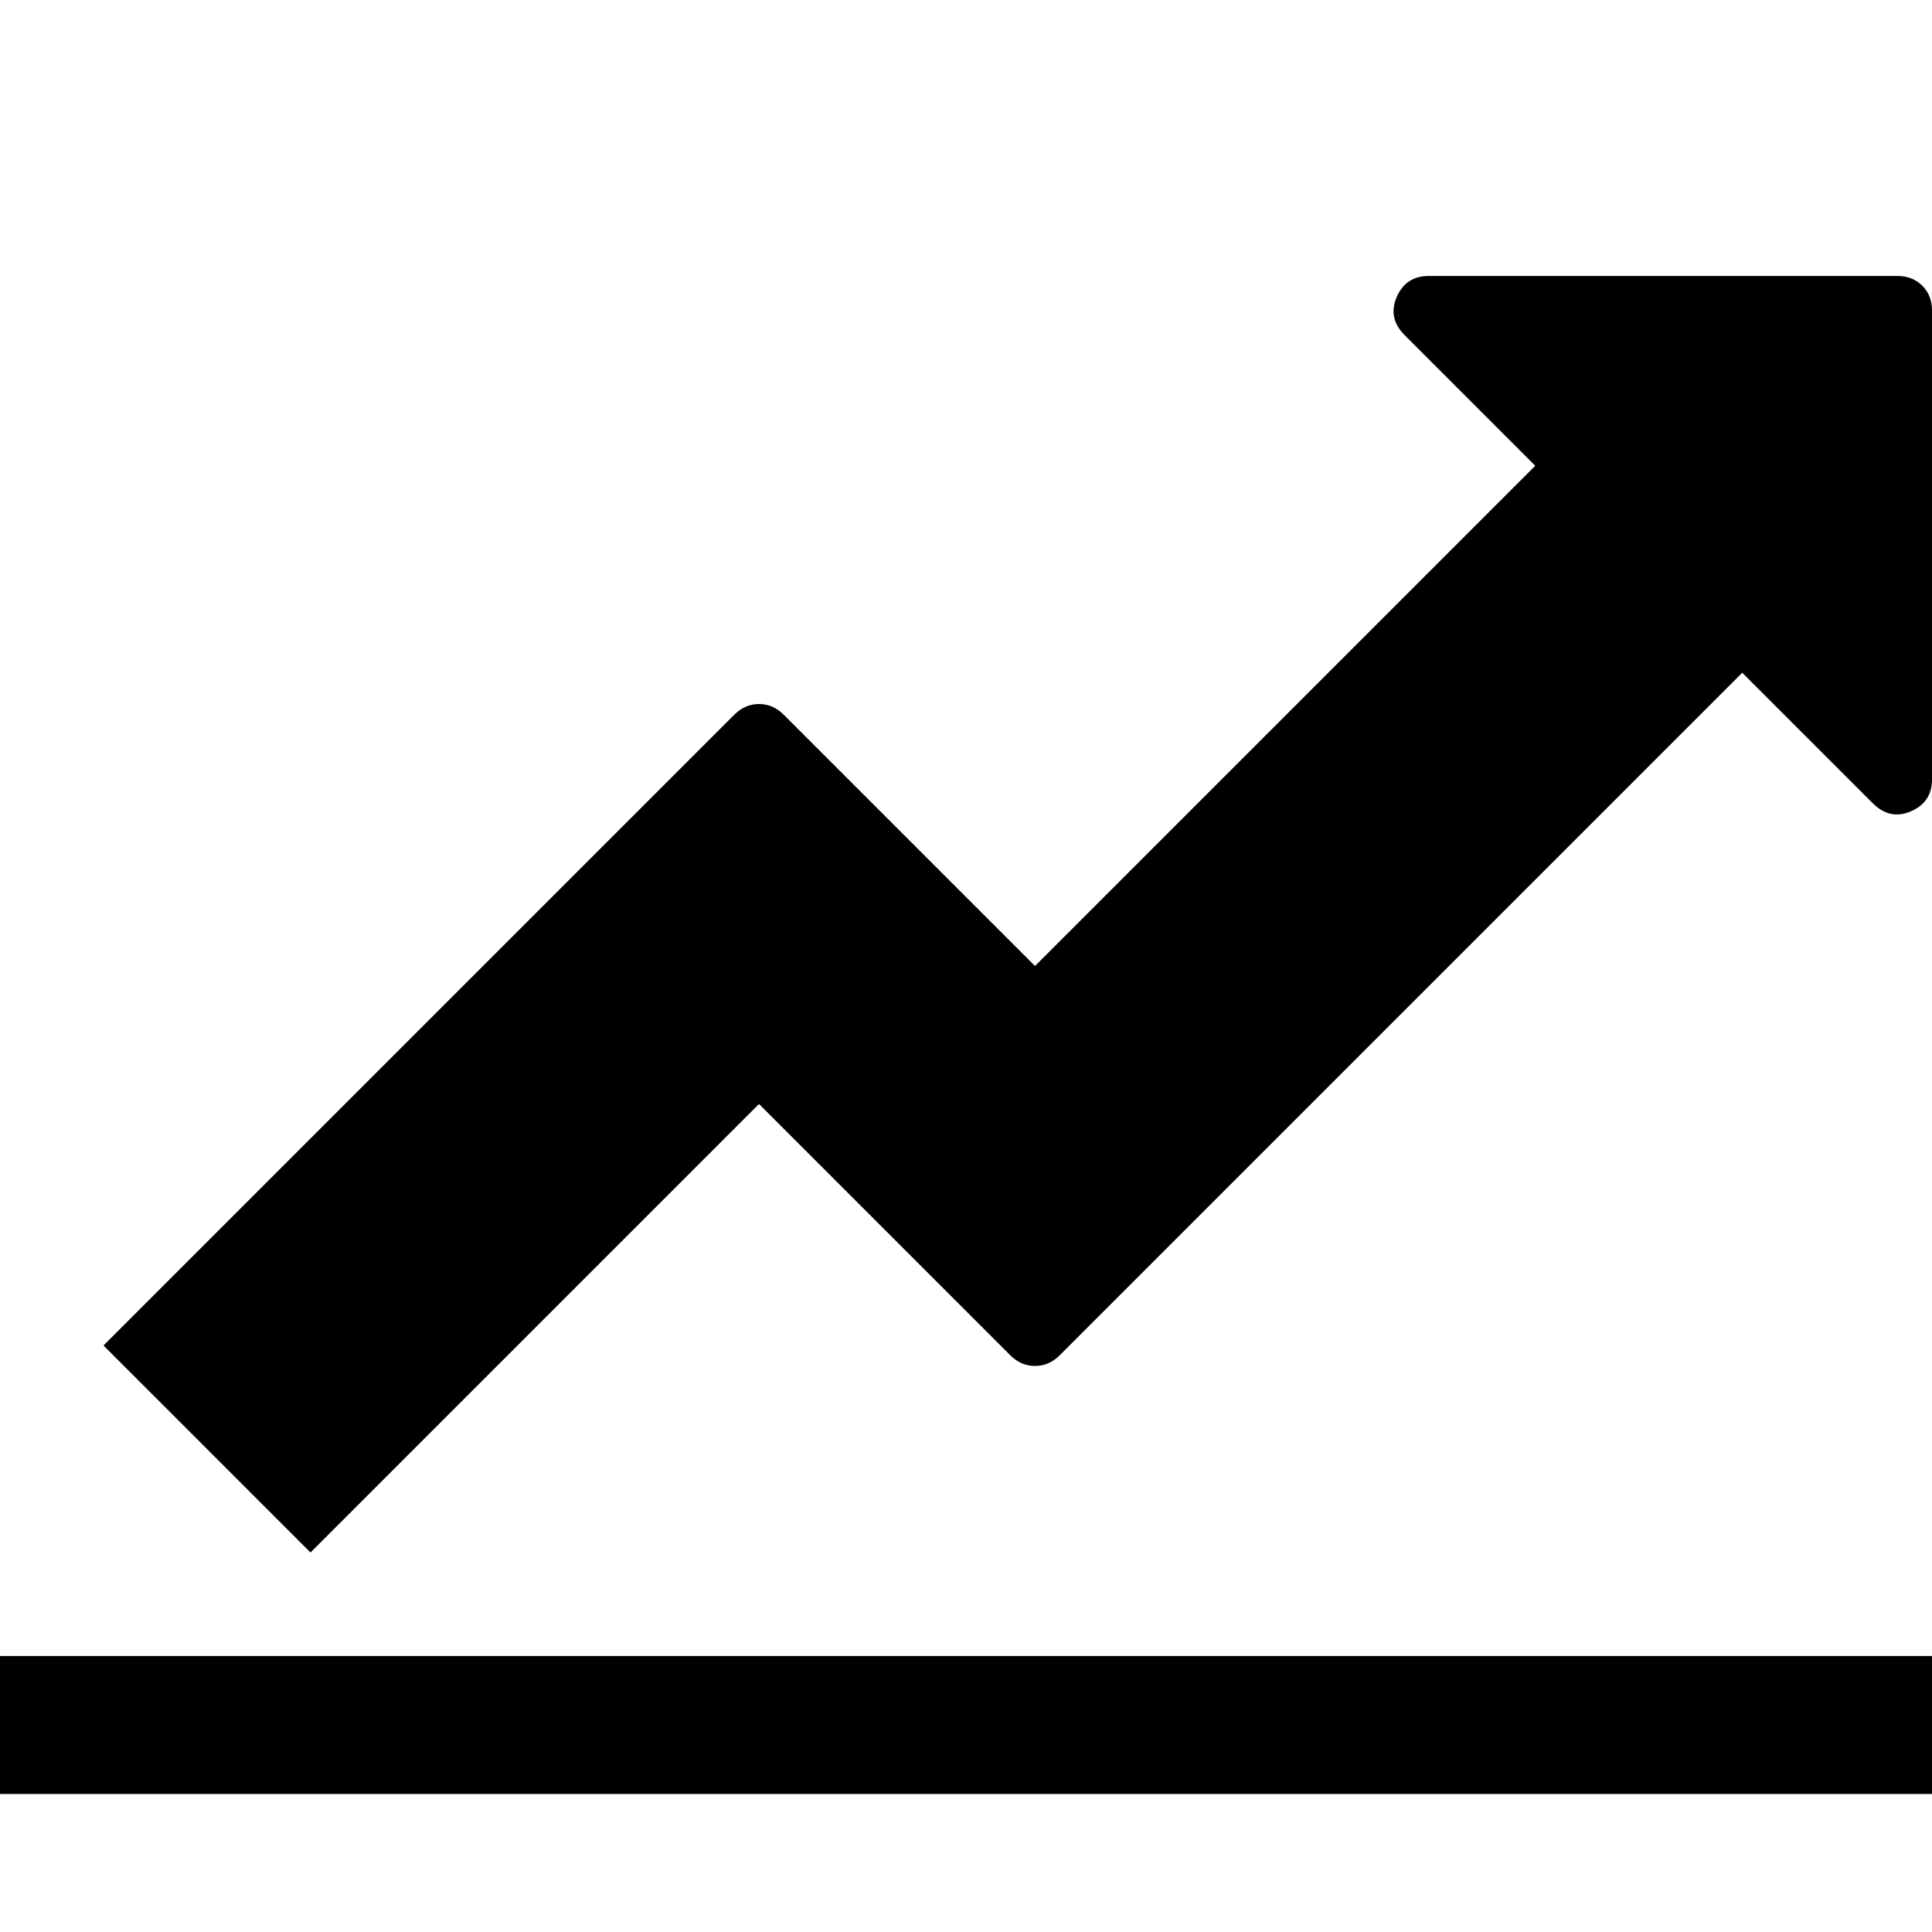
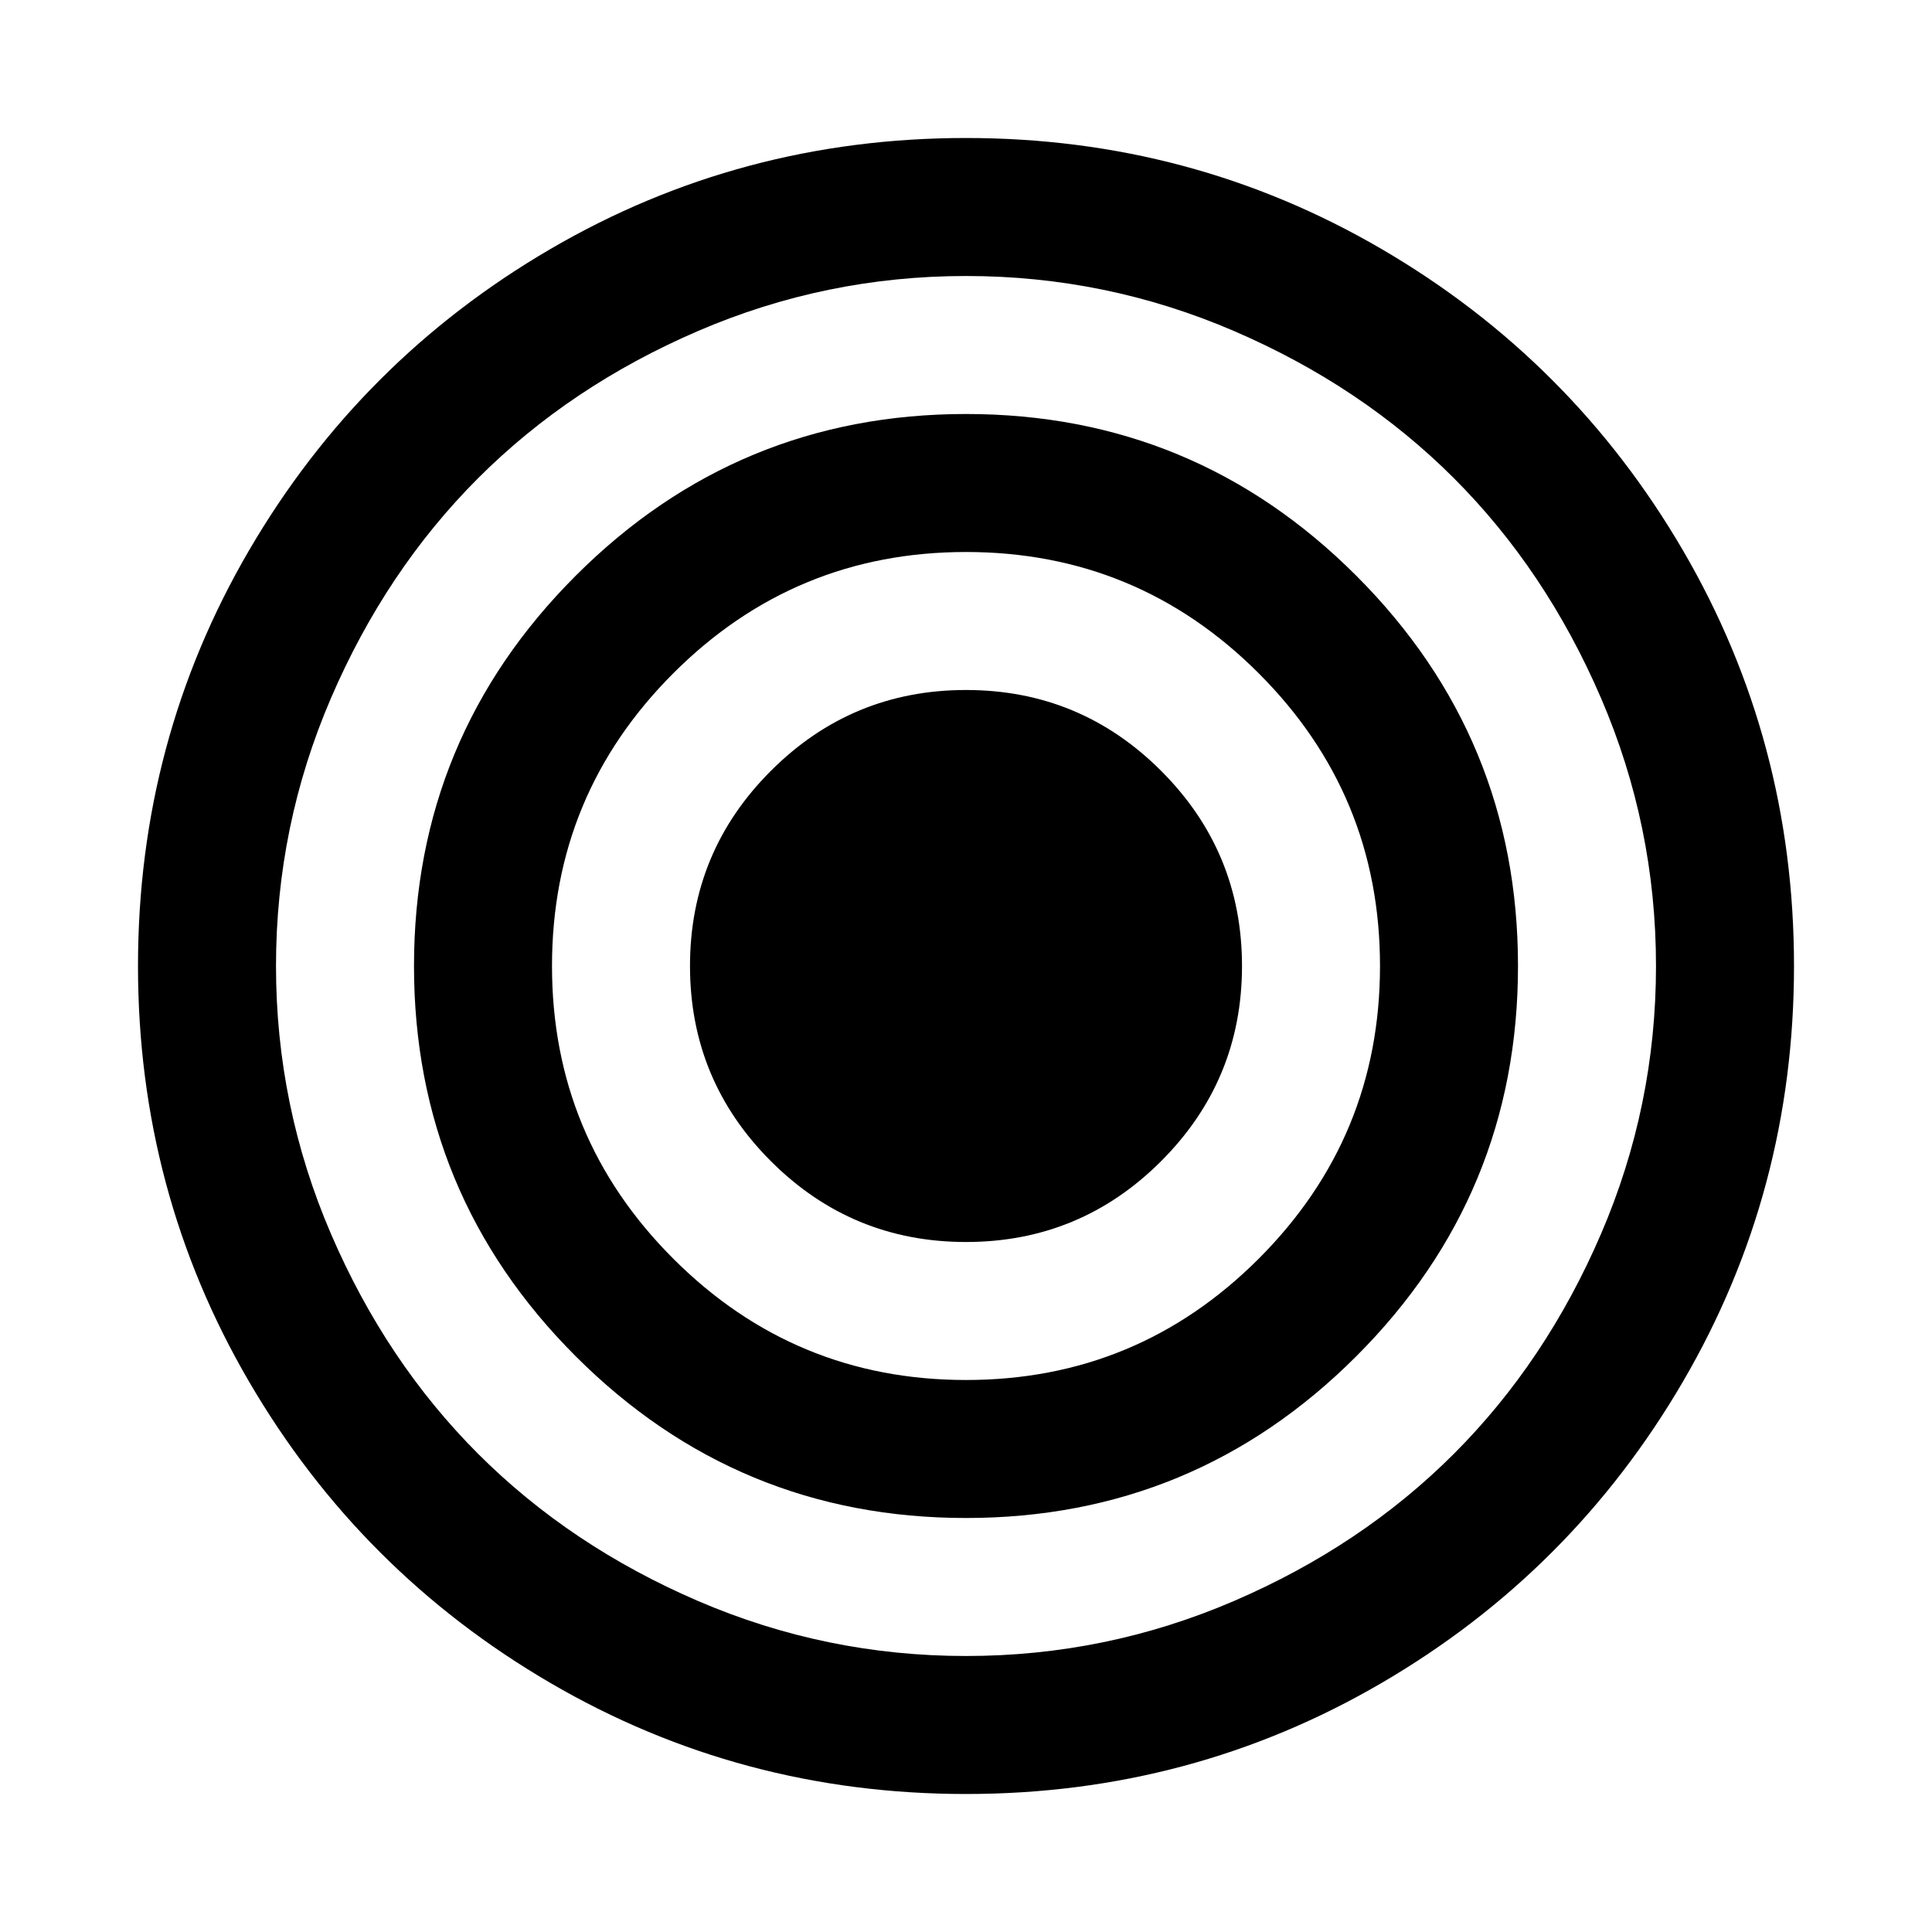
<svg xmlns="http://www.w3.org/2000/svg" width="1792" height="1792" viewBox="0 0 1792 1792">
-   <path d="M1920 1536v128h-2048v-1536h128v1408h1920zm-128-1248v435q0 21-19.5 29.5t-35.5-7.5l-121-121-633 633q-10 10-23 10t-23-10l-233-233-416 416-192-192 585-585q10-10 23-10t23 10l233 233 464-464-121-121q-16-16-7.5-35.5t29.5-19.5h435q14 0 23 9t9 23z" />
+   <path d="M1152 896q0 106-75 181t-181 75-181-75-75-181 75-181 181-75 181 75 75 181zm128 0q0-159-112.5-271.5t-271.5-112.5-271.5 112.5-112.5 271.5 112.5 271.5 271.5 112.5 271.5-112.5 112.5-271.5zm128 0q0 212-150 362t-362 150-362-150-150-362 150-362 362-150 362 150 150 362zm128 0q0-130-51-248.5t-136.5-204-204-136.5-248.5-51-248.5 51-204 136.5-136.5 204-51 248.5 51 248.5 136.5 204 204 136.5 248.5 51 248.5-51 204-136.5 136.5-204 51-248.5zm128 0q0 209-103 385.5t-279.5 279.5-385.5 103-385.5-103-279.5-279.5-103-385.5 103-385.5 279.5-279.5 385.5-103 385.5 103 279.5 279.5 103 385.5z" />
</svg>
